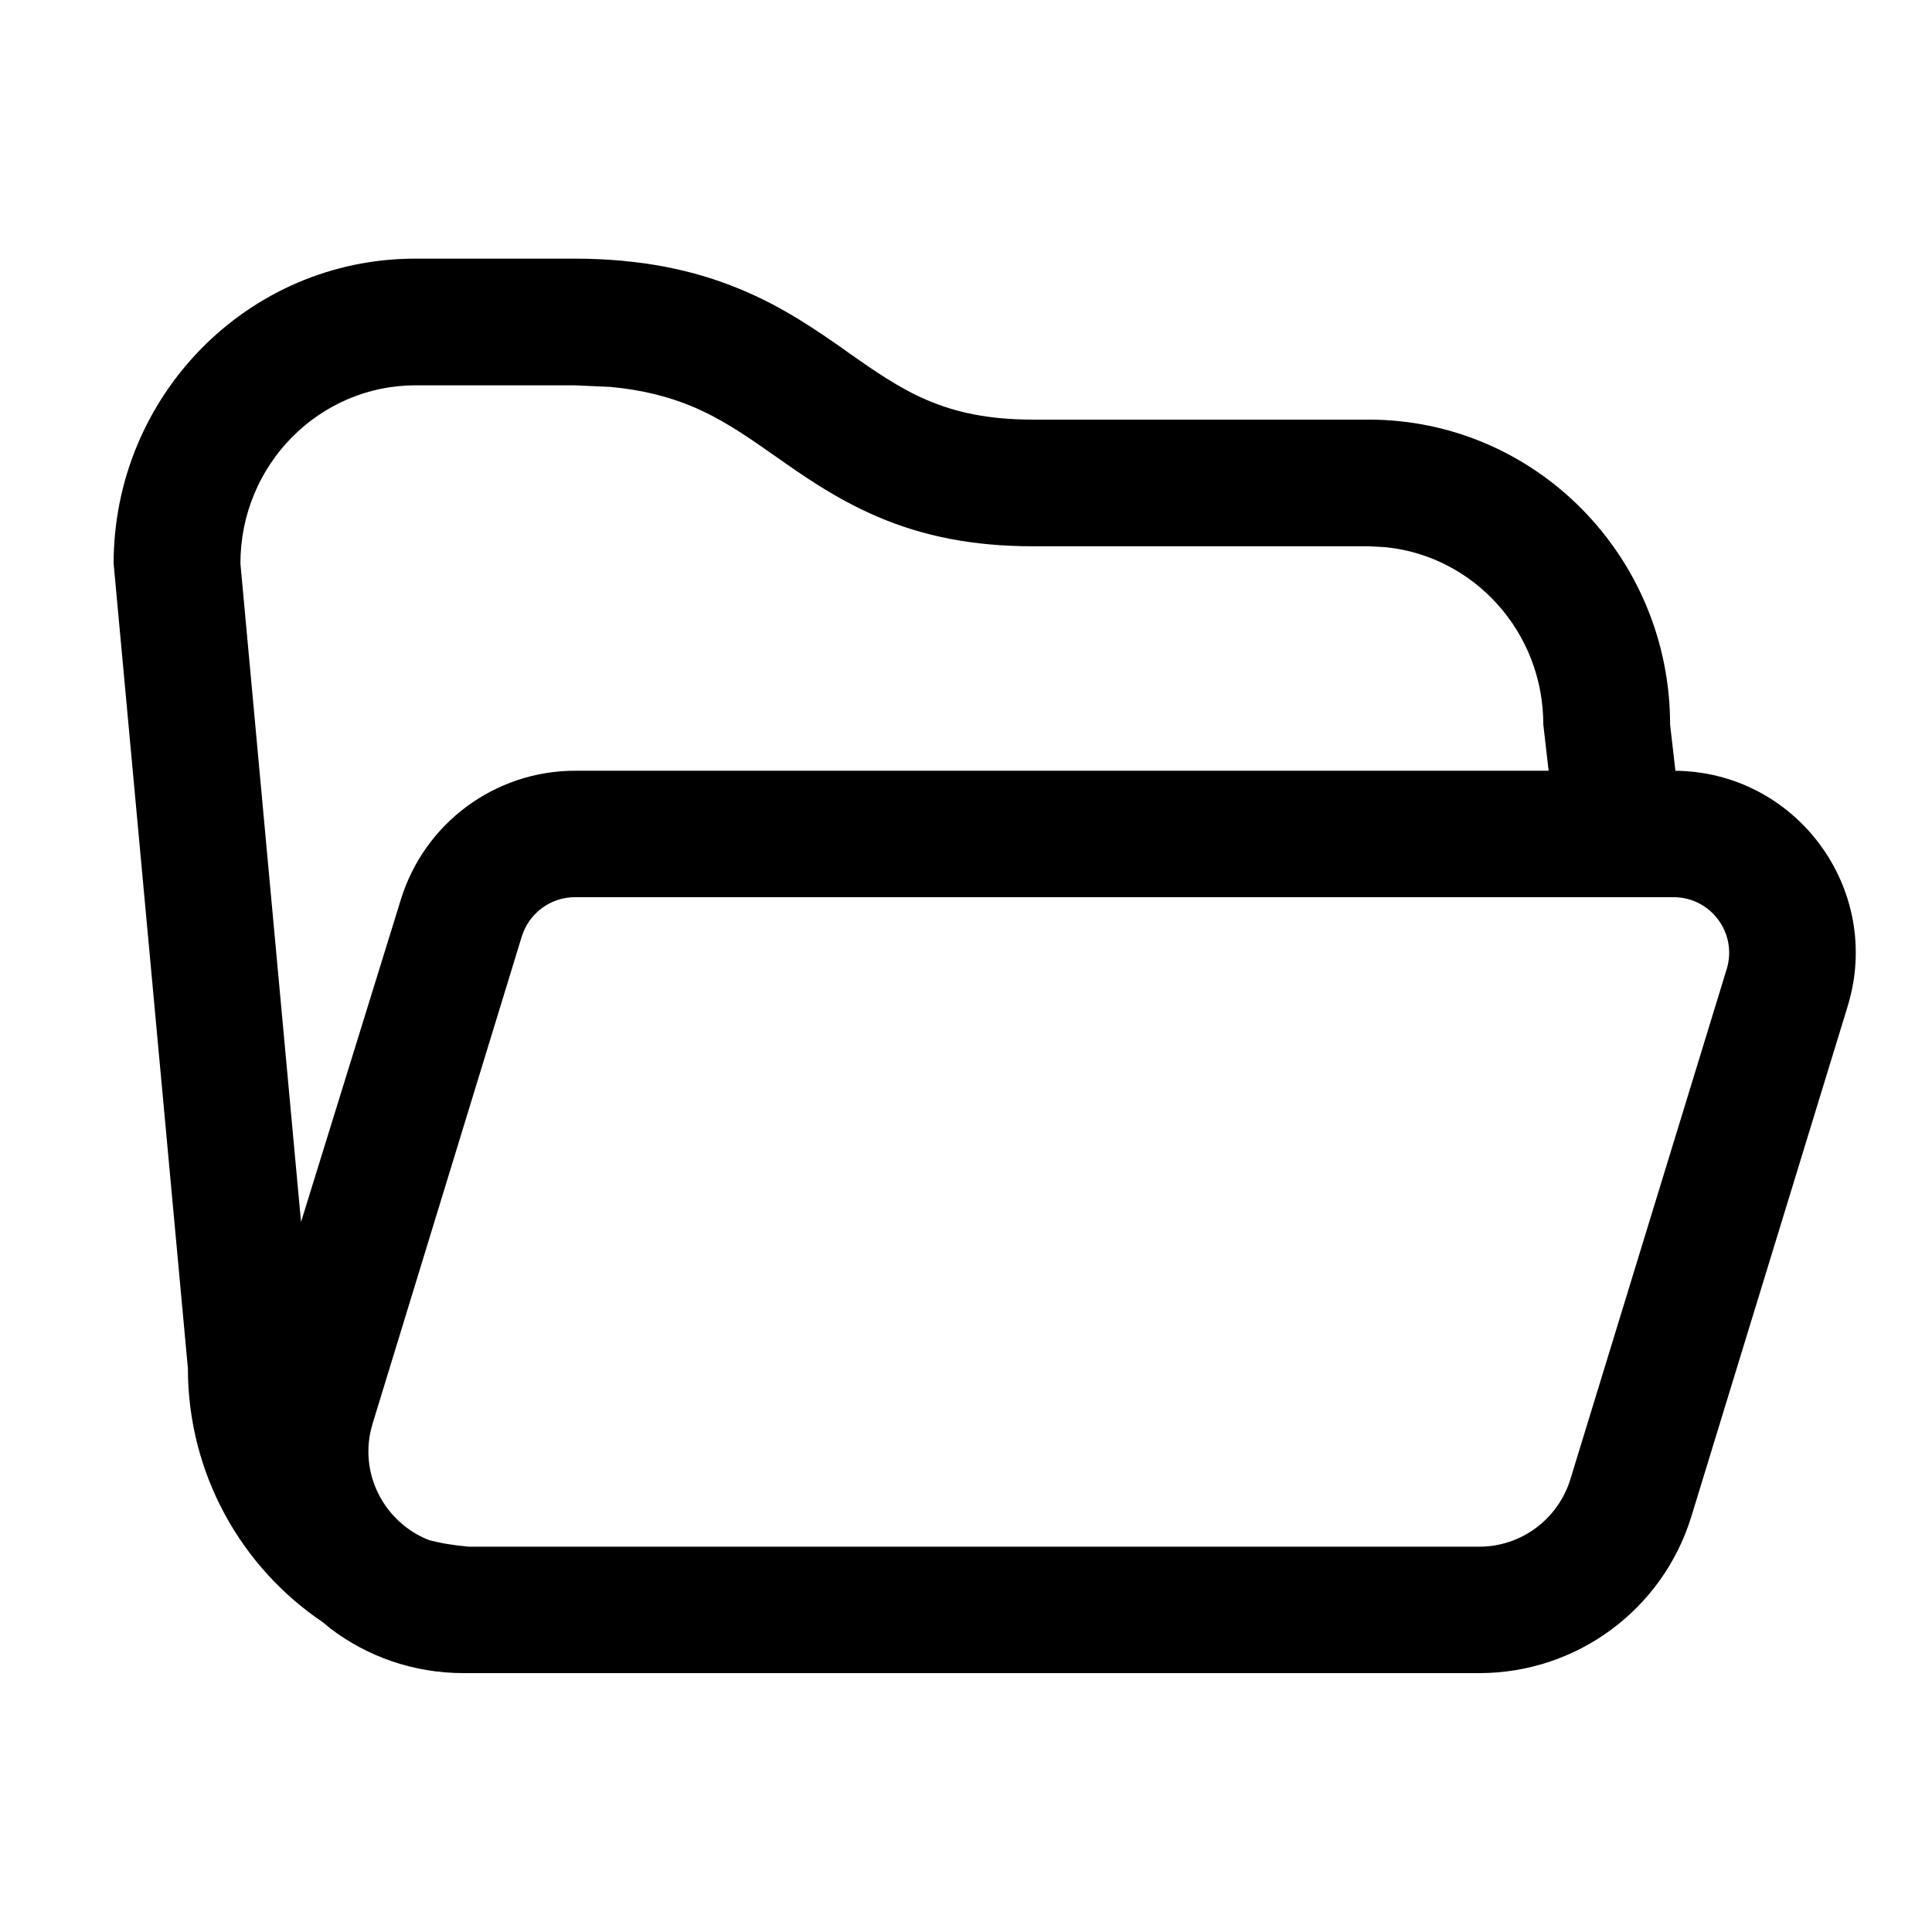
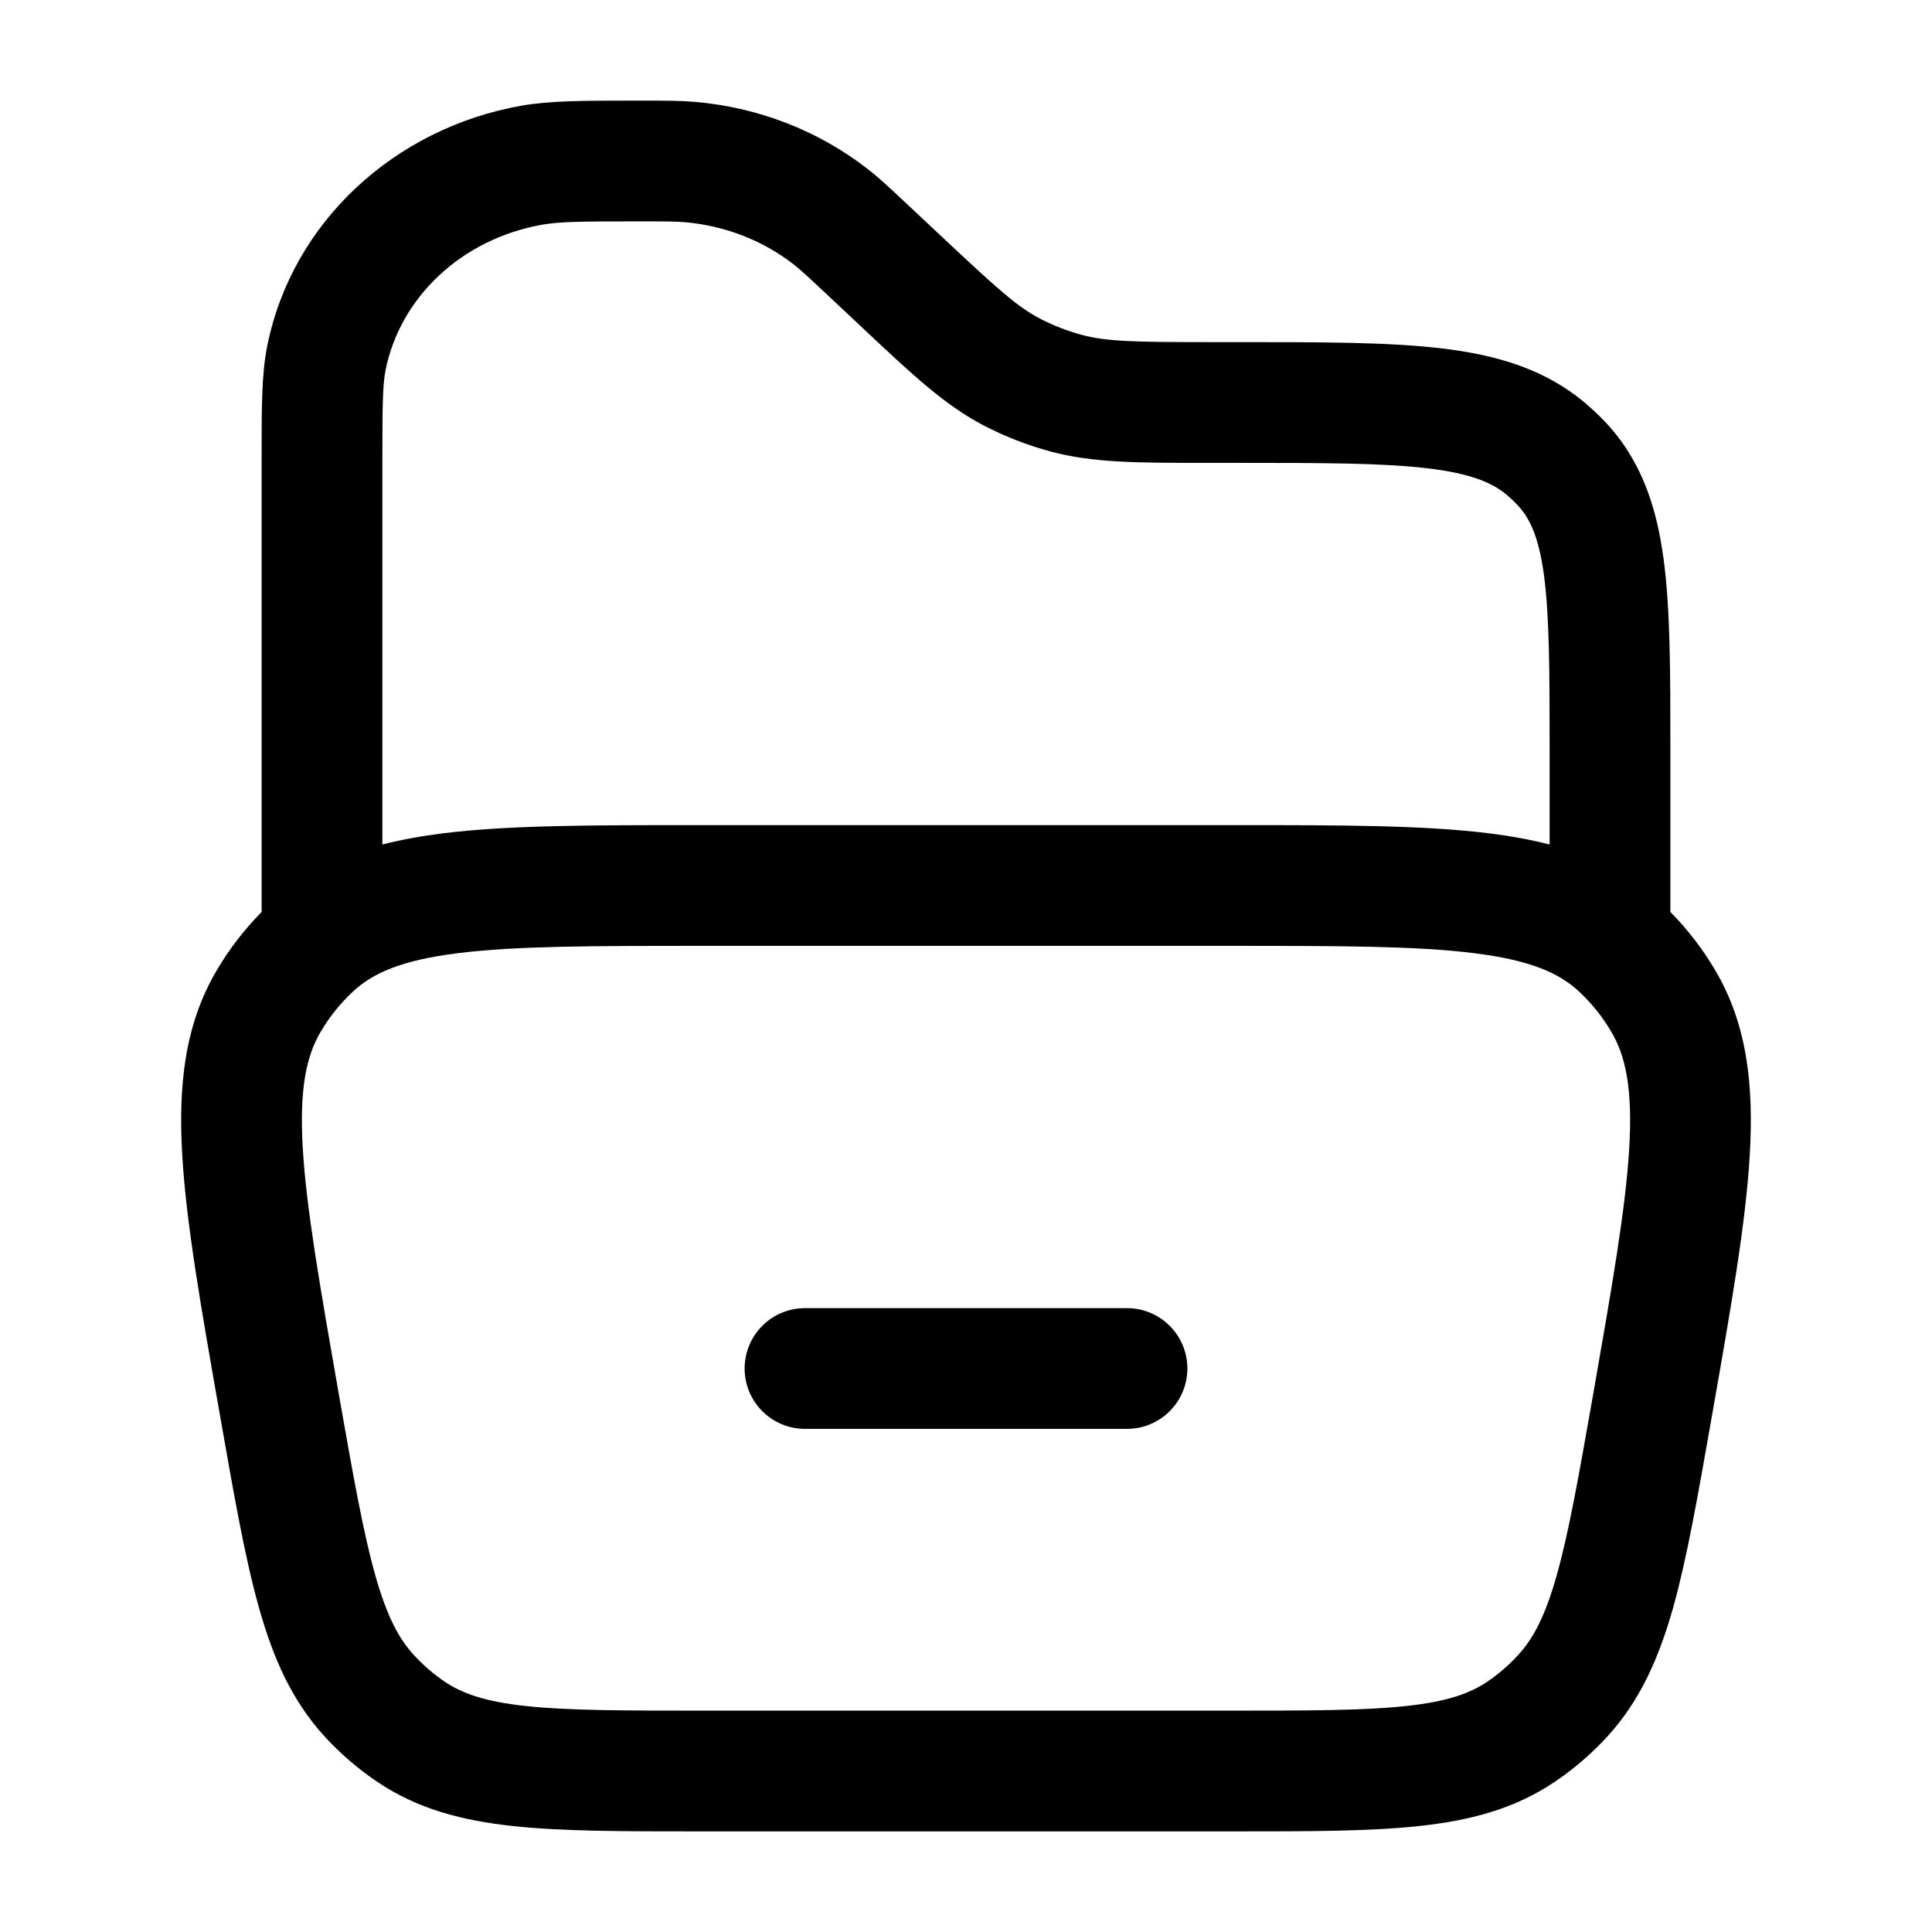
- <svg xmlns="http://www.w3.org/2000/svg" viewBox="0 0 16 16">
-   <path fill="currentColor" fill-rule="evenodd" clip-rule="evenodd" d="M4.755 2.142C5.309 2.142 5.746 2.237 6.118 2.39C6.483 2.539 6.767 2.738 7.004 2.904L7.021 2.917C7.471 3.232 7.816 3.475 8.552 3.475H11.333C12.719 3.475 13.831 4.612 13.831 6L13.875 6.383H13.859C14.873 6.383 15.598 7.363 15.302 8.332L14.007 12.559C13.77 13.33 13.058 13.856 12.251 13.856H3.84C3.42 13.856 3.041 13.717 2.738 13.488L2.674 13.435C1.999 12.981 1.556 12.207 1.556 11.331L0.941 4.667C0.941 3.279 2.053 2.142 3.439 2.142H4.755ZM4.763 7.43C4.56 7.43 4.381 7.562 4.321 7.756L3.086 11.789C2.961 12.197 3.182 12.607 3.549 12.753C3.635 12.777 3.741 12.796 3.882 12.809H12.251C12.597 12.809 12.903 12.582 13.005 12.251L14.3 8.025C14.39 7.729 14.169 7.43 13.859 7.43H4.763ZM3.439 3.191C2.647 3.192 1.991 3.845 1.991 4.667L2.493 10.12L3.32 7.449C3.515 6.816 4.1 6.383 4.763 6.383H12.825L12.781 6C12.781 5.229 12.204 4.607 11.479 4.532L11.333 4.524H8.552C8.058 4.524 7.645 4.441 7.267 4.279C6.915 4.129 6.627 3.923 6.418 3.776L6.4 3.764C6.162 3.596 5.964 3.462 5.72 3.361C5.541 3.288 5.328 3.229 5.052 3.204L4.755 3.191H3.439Z" />
+ <svg xmlns="http://www.w3.org/2000/svg" viewBox="0 0 24 24" fill="none">
+   <path fill-rule="evenodd" clip-rule="evenodd" d="M7.879 1.25C7.905 1.25 7.932 1.25 7.96 1.25C7.971 1.25 7.982 1.25 7.993 1.25C8.271 1.25 8.456 1.25 8.638 1.266C9.419 1.334 10.165 1.622 10.777 2.098C10.92 2.209 11.053 2.334 11.248 2.517L11.273 2.54L11.713 2.953C12.395 3.592 12.638 3.811 12.917 3.957C13.082 4.043 13.258 4.111 13.442 4.161C13.755 4.244 14.1 4.25 15.063 4.25L15.409 4.25C16.422 4.25 17.248 4.25 17.904 4.327C18.585 4.408 19.187 4.581 19.688 5.004C19.771 5.074 19.851 5.148 19.926 5.226C20.386 5.706 20.578 6.289 20.666 6.947C20.75 7.571 20.75 8.354 20.75 9.297V11.329C20.964 11.545 21.151 11.788 21.306 12.051C21.705 12.725 21.787 13.484 21.736 14.35C21.687 15.195 21.502 16.248 21.27 17.567L21.255 17.653C21.089 18.597 20.955 19.361 20.785 19.968C20.608 20.596 20.374 21.127 19.966 21.573C19.772 21.784 19.555 21.971 19.319 22.131C18.817 22.471 18.262 22.616 17.625 22.684C17.015 22.75 16.261 22.75 15.336 22.75H8.664C7.739 22.75 6.985 22.75 6.375 22.684C5.738 22.616 5.183 22.471 4.681 22.131C4.445 21.971 4.228 21.784 4.034 21.573C3.626 21.127 3.392 20.596 3.216 19.968C3.045 19.361 2.911 18.597 2.745 17.652L2.73 17.566C2.498 16.248 2.313 15.195 2.264 14.35C2.213 13.484 2.295 12.725 2.694 12.051C2.849 11.788 3.036 11.545 3.25 11.329V5.712C3.25 5.683 3.25 5.655 3.25 5.627C3.25 5.048 3.25 4.646 3.32 4.296C3.63 2.756 4.903 1.592 6.476 1.313C6.836 1.25 7.251 1.25 7.879 1.25ZM4.75 10.491C4.99 10.429 5.244 10.384 5.509 10.351C6.325 10.25 7.364 10.25 8.654 10.25H15.346C16.636 10.25 17.675 10.25 18.491 10.351C18.756 10.384 19.01 10.429 19.25 10.491V9.348C19.25 8.34 19.248 7.659 19.18 7.147C19.114 6.658 18.999 6.427 18.843 6.265C18.805 6.225 18.764 6.187 18.721 6.15C18.539 5.997 18.272 5.881 17.729 5.817C17.171 5.751 16.433 5.75 15.362 5.75H15.063C15.029 5.75 14.996 5.75 14.963 5.75C14.136 5.75 13.581 5.75 13.055 5.61C12.766 5.532 12.487 5.424 12.223 5.287C11.74 5.035 11.342 4.662 10.759 4.115C10.735 4.092 10.711 4.07 10.687 4.047L10.247 3.634C10.018 3.42 9.938 3.346 9.857 3.283C9.478 2.988 9.008 2.804 8.507 2.76C8.399 2.751 8.282 2.75 7.96 2.75C7.222 2.75 6.95 2.753 6.737 2.791C5.722 2.97 4.969 3.705 4.791 4.592C4.754 4.776 4.75 5.014 4.75 5.712V10.491ZM5.694 11.84C4.996 11.926 4.636 12.085 4.388 12.314C4.232 12.459 4.095 12.628 3.985 12.815C3.805 13.118 3.718 13.527 3.761 14.262C3.805 15.01 3.974 15.978 4.215 17.354C4.39 18.347 4.512 19.036 4.66 19.562C4.804 20.073 4.953 20.355 5.14 20.558C5.255 20.684 5.384 20.795 5.522 20.889C5.744 21.039 6.03 21.139 6.535 21.193C7.056 21.249 7.729 21.25 8.705 21.25H15.295C16.271 21.25 16.944 21.249 17.465 21.193C17.97 21.139 18.256 21.039 18.478 20.889C18.616 20.795 18.745 20.684 18.86 20.558C19.047 20.355 19.197 20.073 19.34 19.562C19.488 19.036 19.61 18.347 19.785 17.354C20.026 15.978 20.195 15.01 20.239 14.262C20.282 13.527 20.195 13.118 20.015 12.815C19.905 12.628 19.768 12.459 19.612 12.314C19.364 12.085 19.004 11.926 18.306 11.84C17.593 11.751 16.648 11.75 15.295 11.75H8.705C7.352 11.75 6.407 11.751 5.694 11.84ZM9.25 17C9.25 16.586 9.586 16.25 10 16.25H14C14.414 16.25 14.75 16.586 14.75 17C14.75 17.414 14.414 17.75 14 17.75H10C9.586 17.75 9.25 17.414 9.25 17Z" fill="currentColor" />
</svg>
